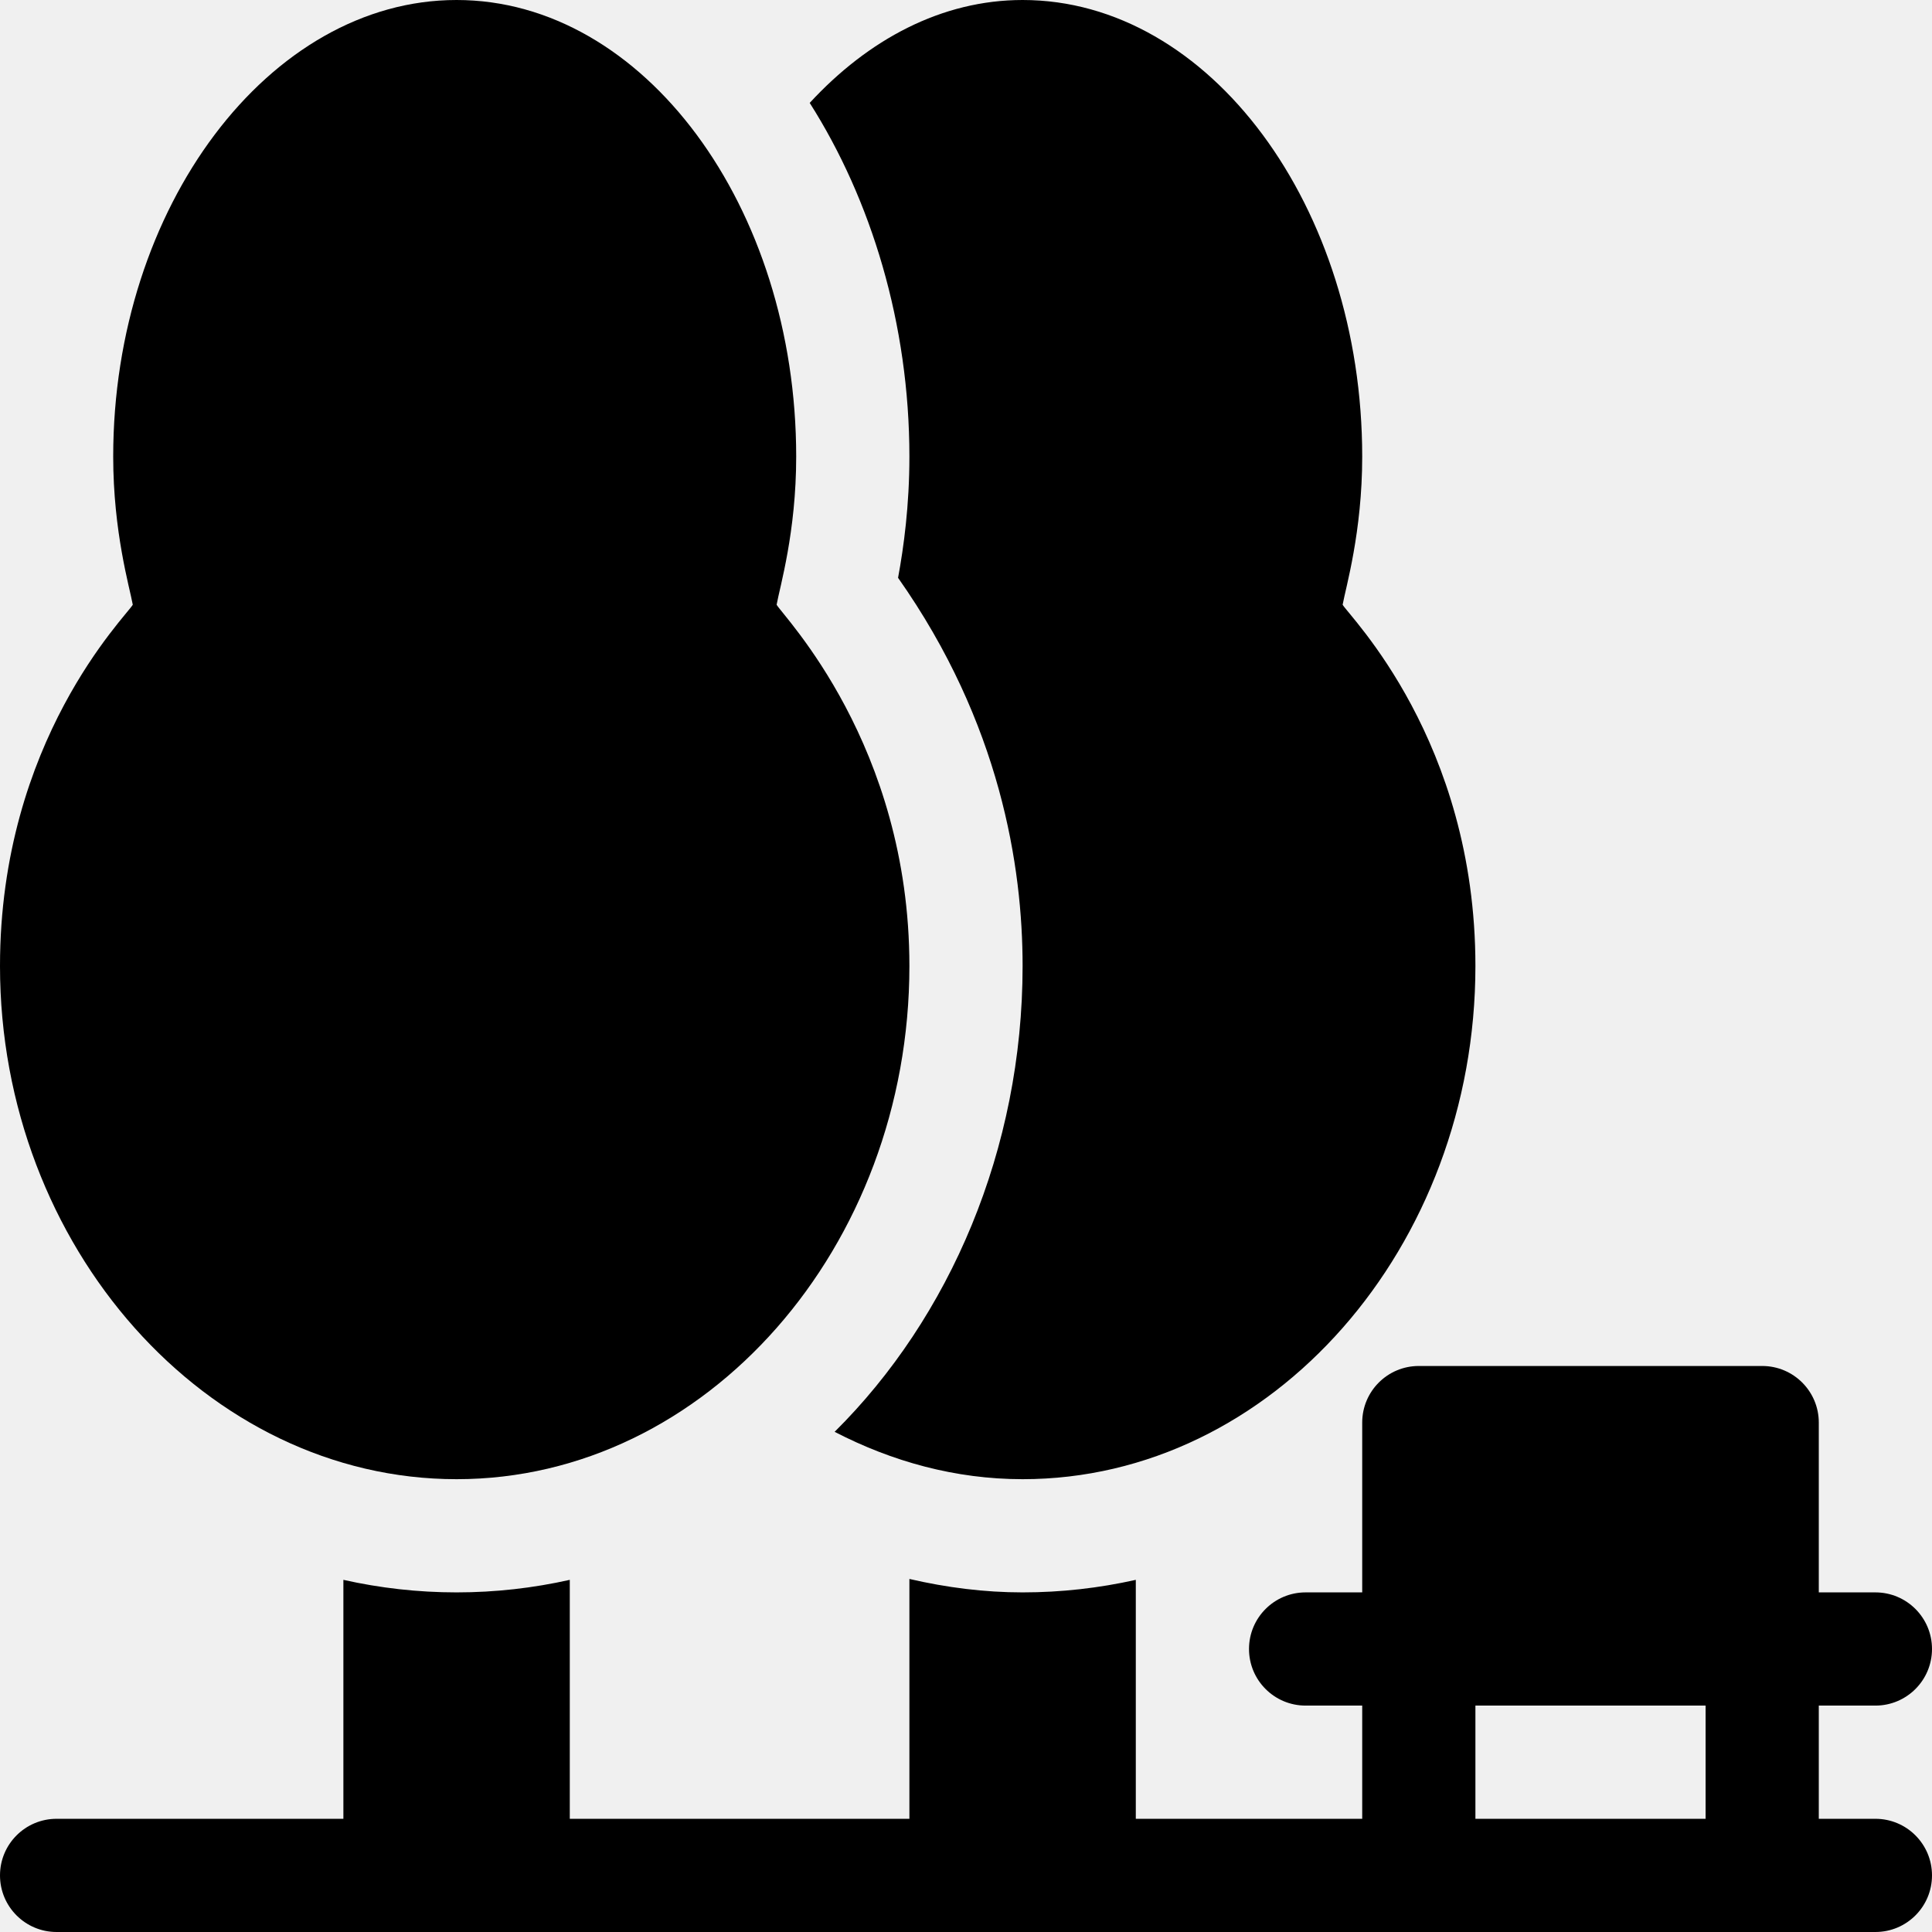
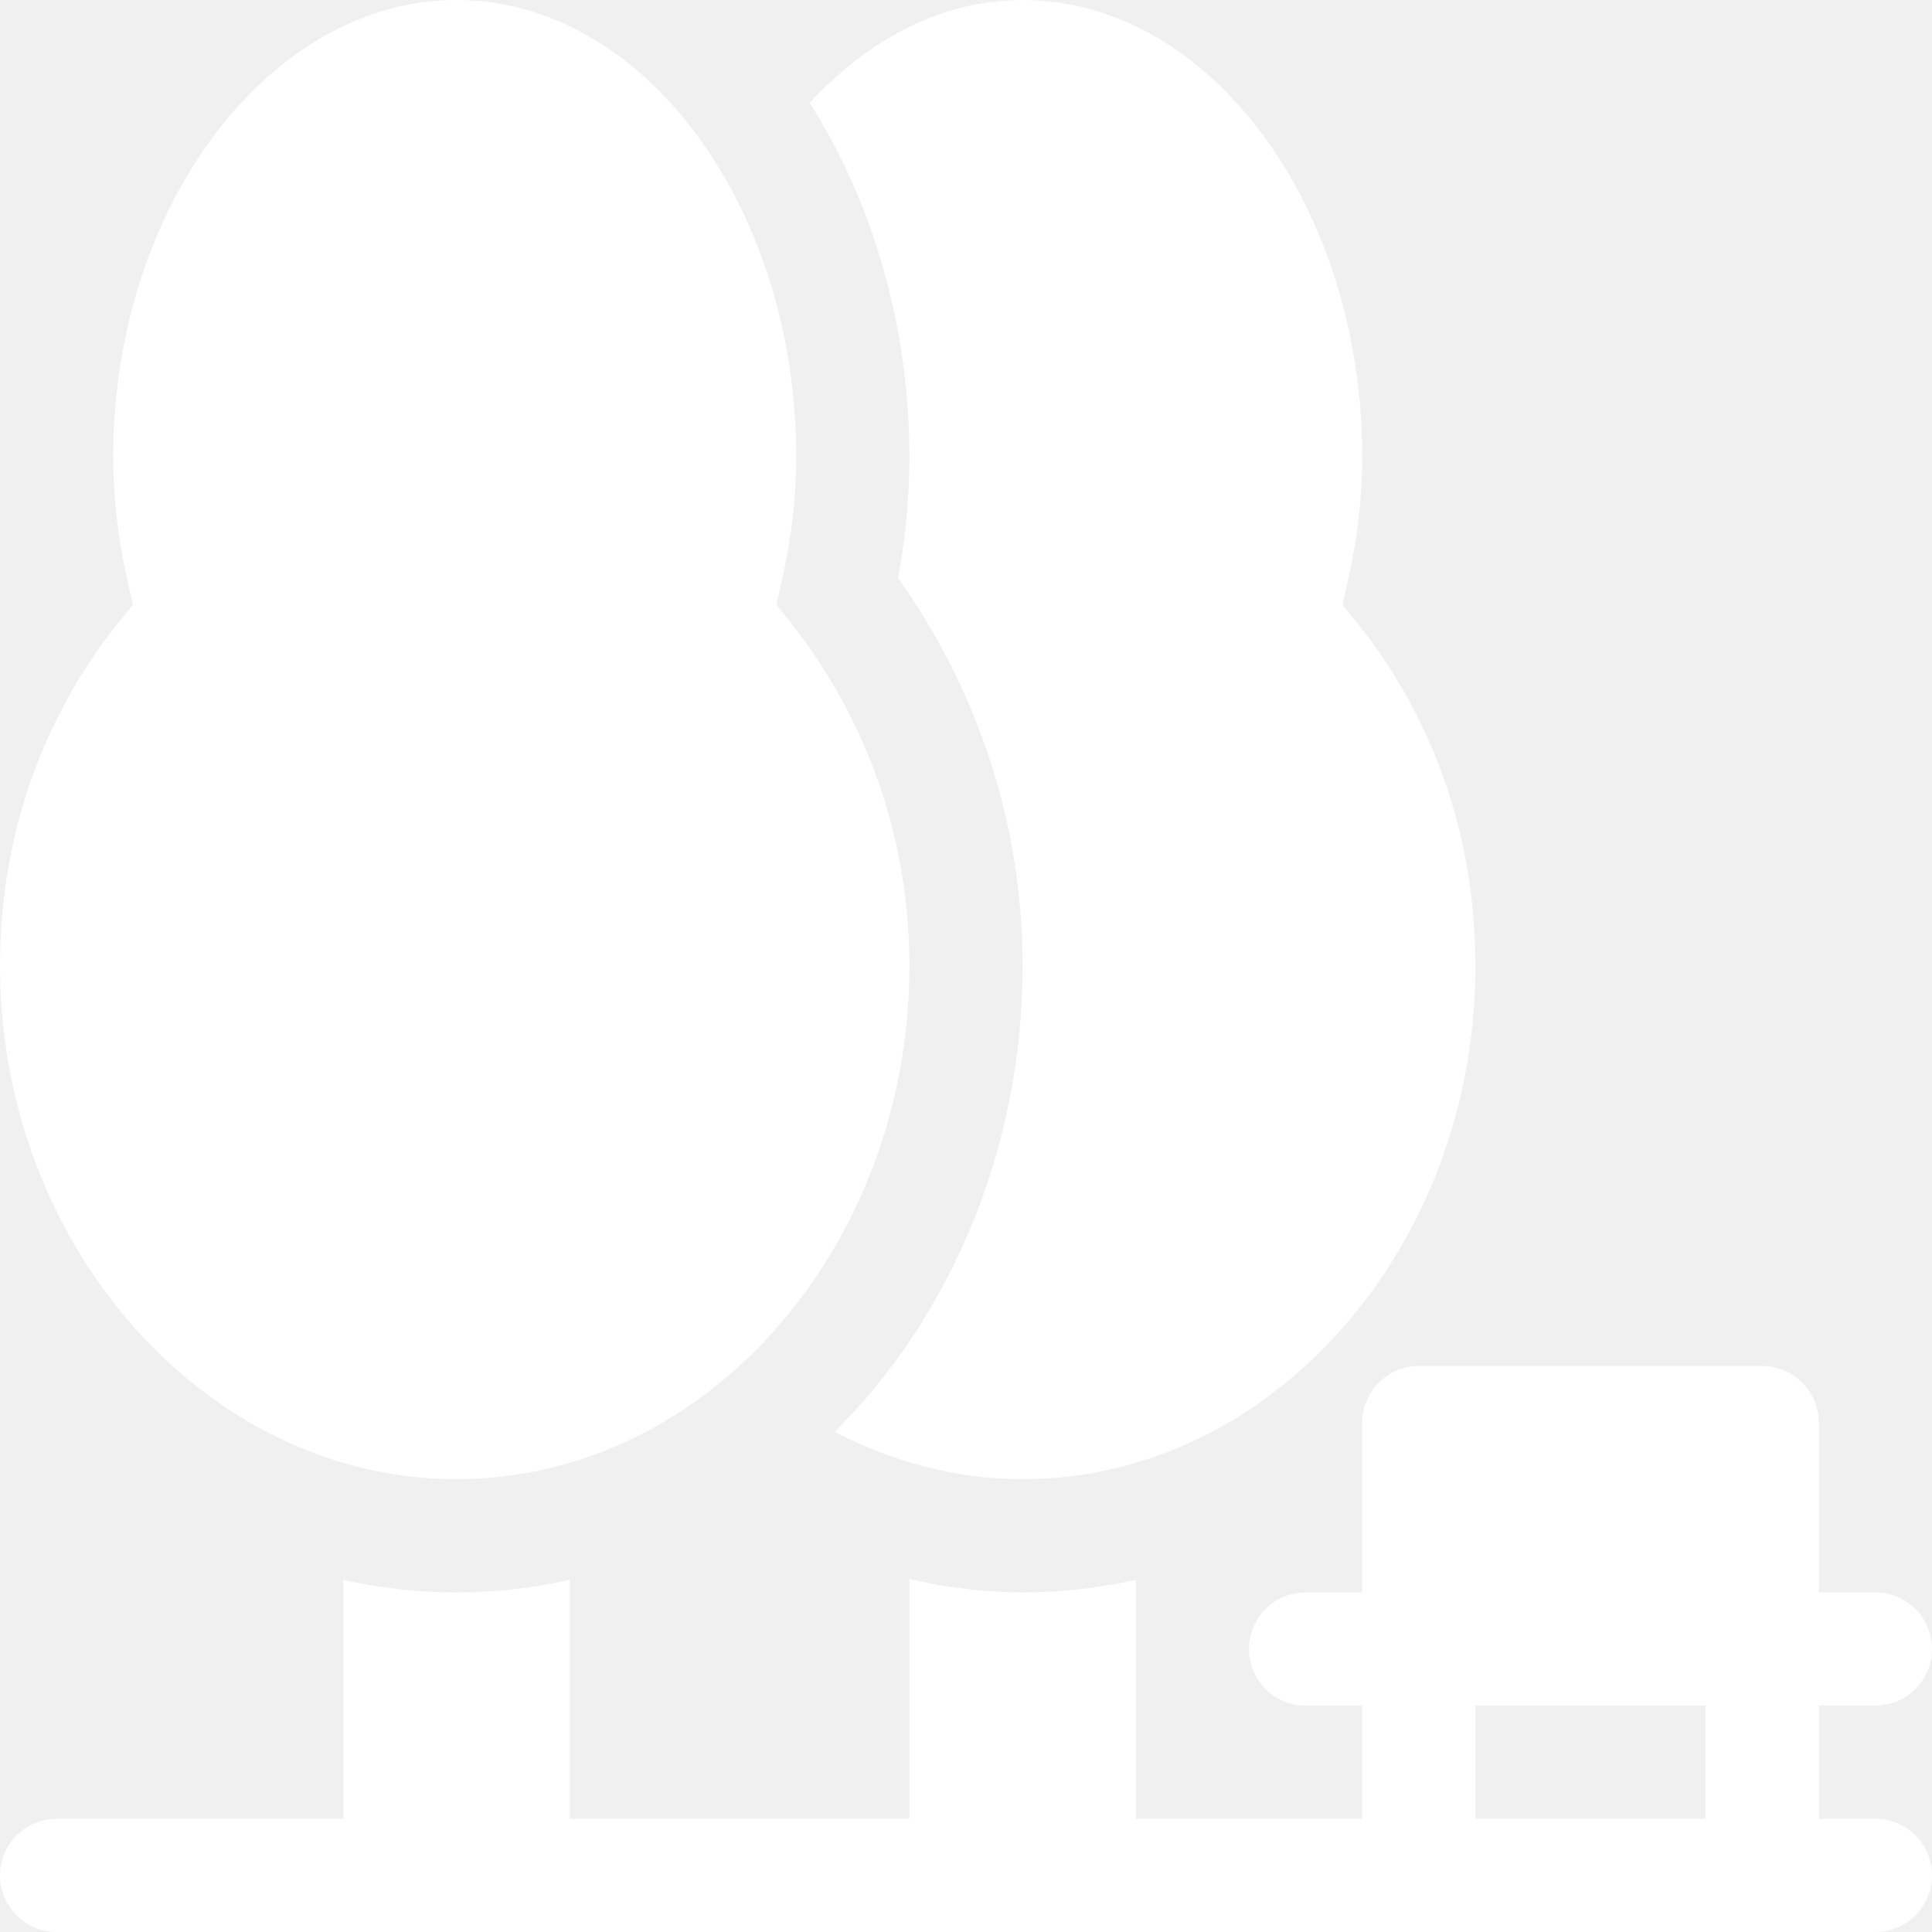
- <svg xmlns="http://www.w3.org/2000/svg" height="512pt" viewBox="0 0 512 512" width="512pt">
+ <svg xmlns="http://www.w3.org/2000/svg" height="512pt" fill="#ffffff" viewBox="0 0 512 512" width="512pt">
  <path d="m121 392c66.168 0 120-61.559 120-136 0-58.672-33.477-92.715-35.188-95.742.859-4.758 5.188-19.246 5.188-39.258 0-66.168-40.371-121-90-121s-91 54.832-91 121c0 19.988 4.352 34.645 5.188 39.258-1.695 3-35.188 35.996-35.188 95.742 0 74.441 54.832 136 121 136zm0 0" />
  <path d="m15 512h482c8.289 0 15-6.711 15-15s-6.711-15-15-15h-15v-30h15c8.289 0 15-6.711 15-15s-6.711-15-15-15h-15v-45c0-8.289-6.711-15-15-15h-91c-8.289 0-15 6.711-15 15v45h-15c-8.289 0-15 6.711-15 15s6.711 15 15 15h15v30h-60v-63.324c-9.695 2.172-19.727 3.324-30 3.324-10.117 0-20.125-1.273-30-3.562v63.562h-90v-63.324c-9.695 2.172-19.727 3.324-30 3.324s-20.305-1.152-30-3.324v63.324h-76c-8.289 0-15 6.711-15 15s6.711 15 15 15zm376-60h61v30h-61zm0 0" />
  <path d="m237.996 153.125c27.145 38.523 33.004 76.625 33.004 102.875 0 48.602-19.316 93.227-49.816 123.449 15.219 7.871 31.996 12.551 49.816 12.551 66.168 0 120-61.559 120-136 0-59.746-33.492-92.742-35.188-95.742.836-4.613 5.188-19.27 5.188-39.258 0-66.168-40.371-121-90-121-21.465 0-40.934 10.484-56.418 27.27 16.277 25.605 26.418 58.562 26.418 93.73 0 12.949-1.492 23.98-3.004 32.125zm0 0" />
</svg>
